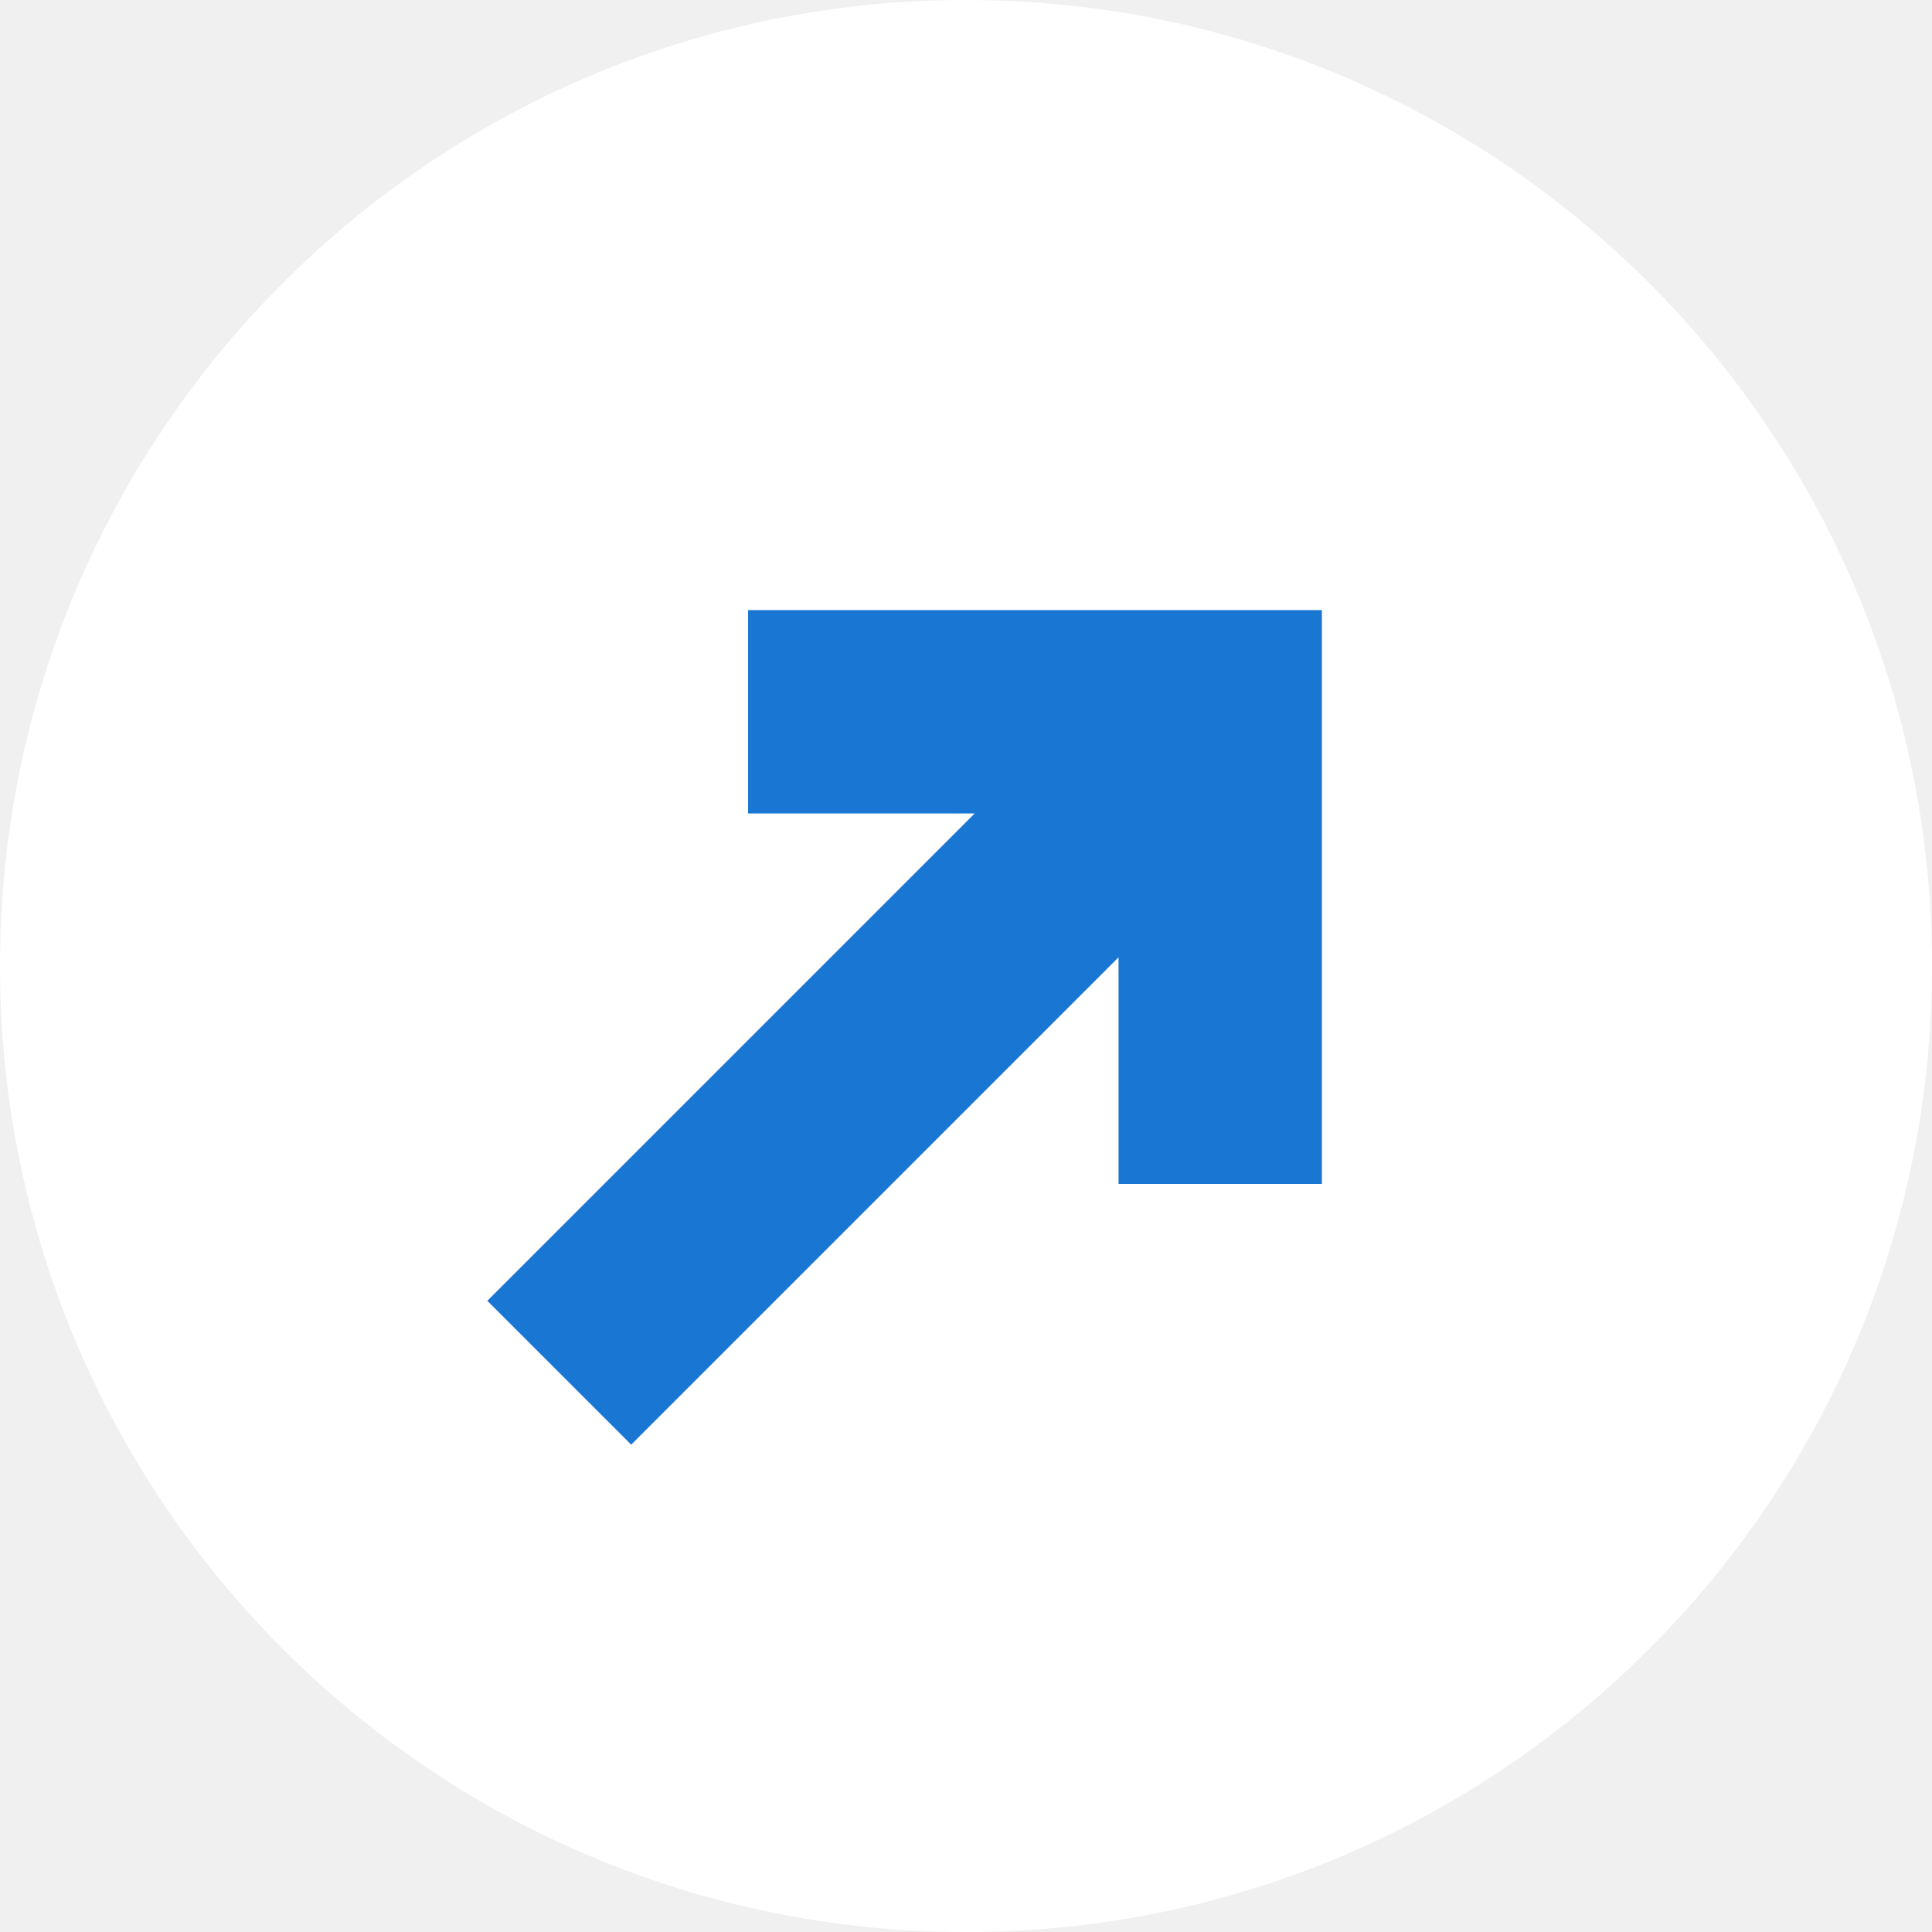
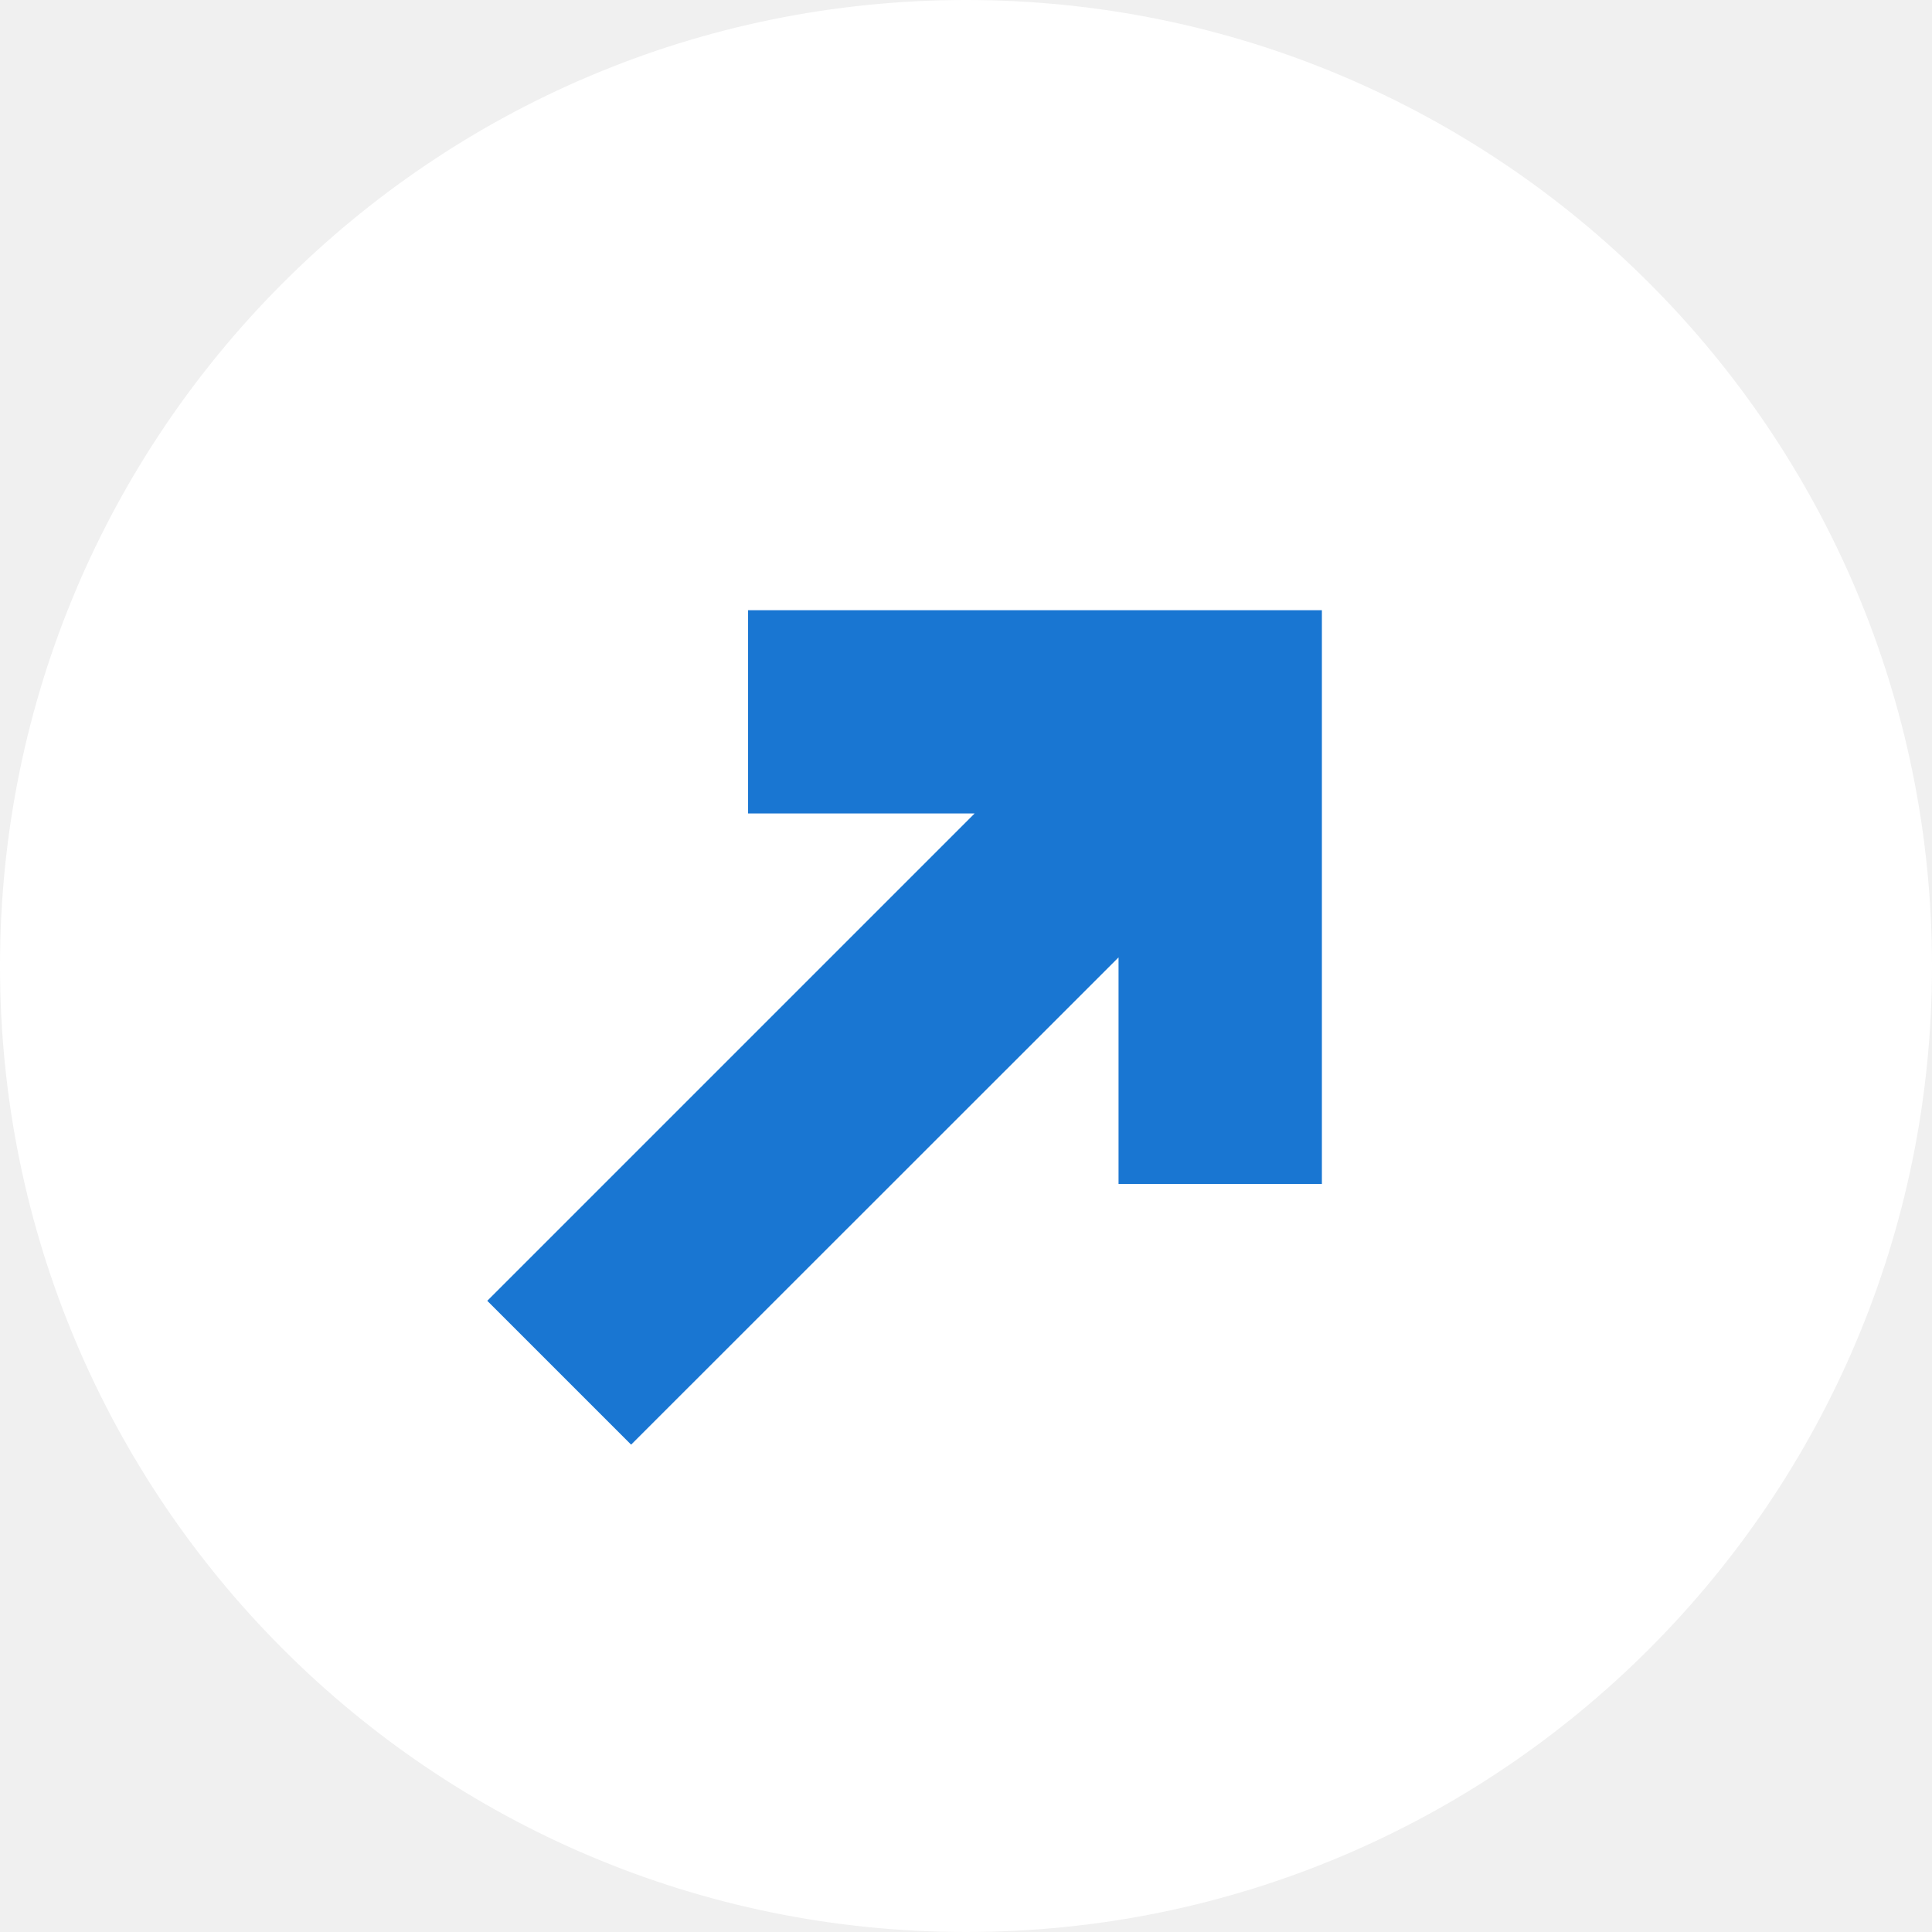
- <svg xmlns="http://www.w3.org/2000/svg" width="24" height="24" viewBox="0 0 24 24" fill="none">
-   <rect x="0.5" y="0.5" width="23" height="23" rx="11.5" fill="white" />
-   <rect x="0.5" y="0.5" width="23" height="23" rx="11.5" stroke="white" />
-   <path fill-rule="evenodd" clip-rule="evenodd" d="M12.108 10.105H9.293V7.579H16.421V14.707H13.895V11.892L7.841 17.946L6.054 16.159L12.108 10.105Z" fill="#1976D2" />
+ <svg xmlns="http://www.w3.org/2000/svg" width="24" height="24" fill="none" viewBox="0 0 24 24">
+   <rect width="23" height="23" x="0.5" y="0.5" fill="#fff" rx="11.5" />
+   <rect width="23" height="23" x="0.5" y="0.5" stroke="#fff" rx="11.5" />
+   <path fill="#1976D2" fill-rule="evenodd" d="M12.108 10.105H9.293V7.58h7.128v7.128h-2.526v-2.815L7.84 17.946l-1.787-1.787 6.054-6.054" clip-rule="evenodd" />
</svg>
